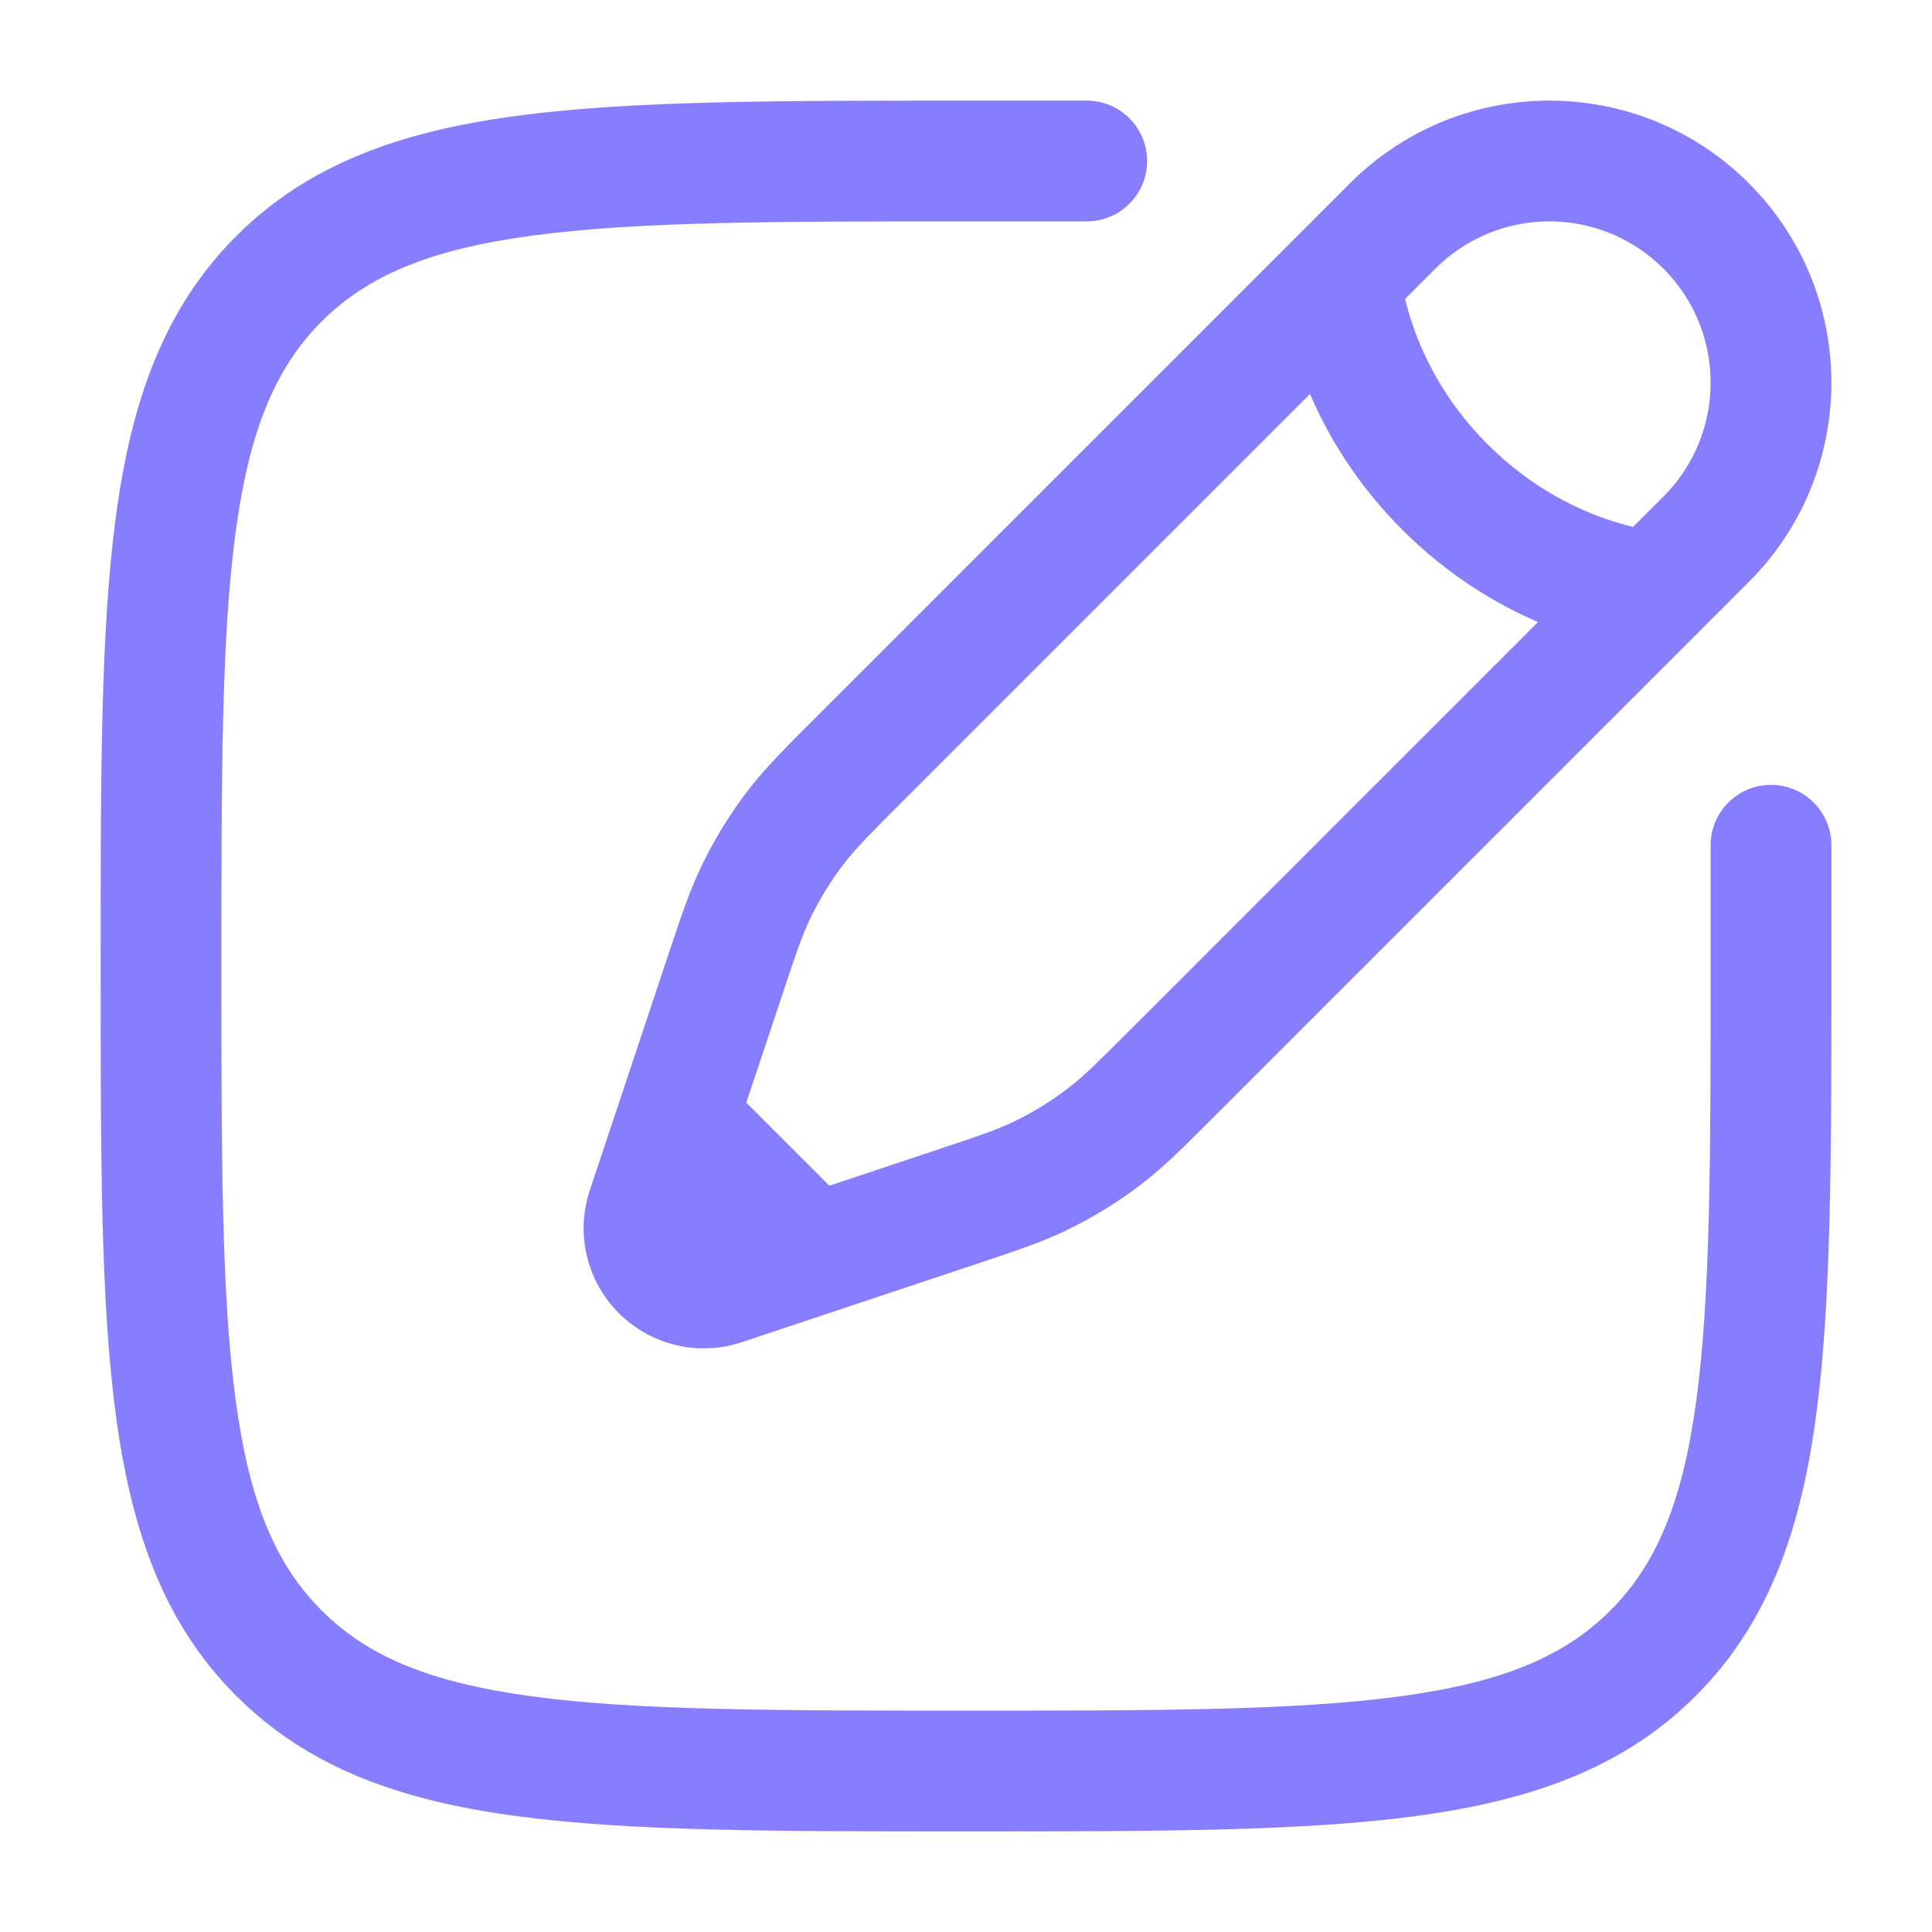
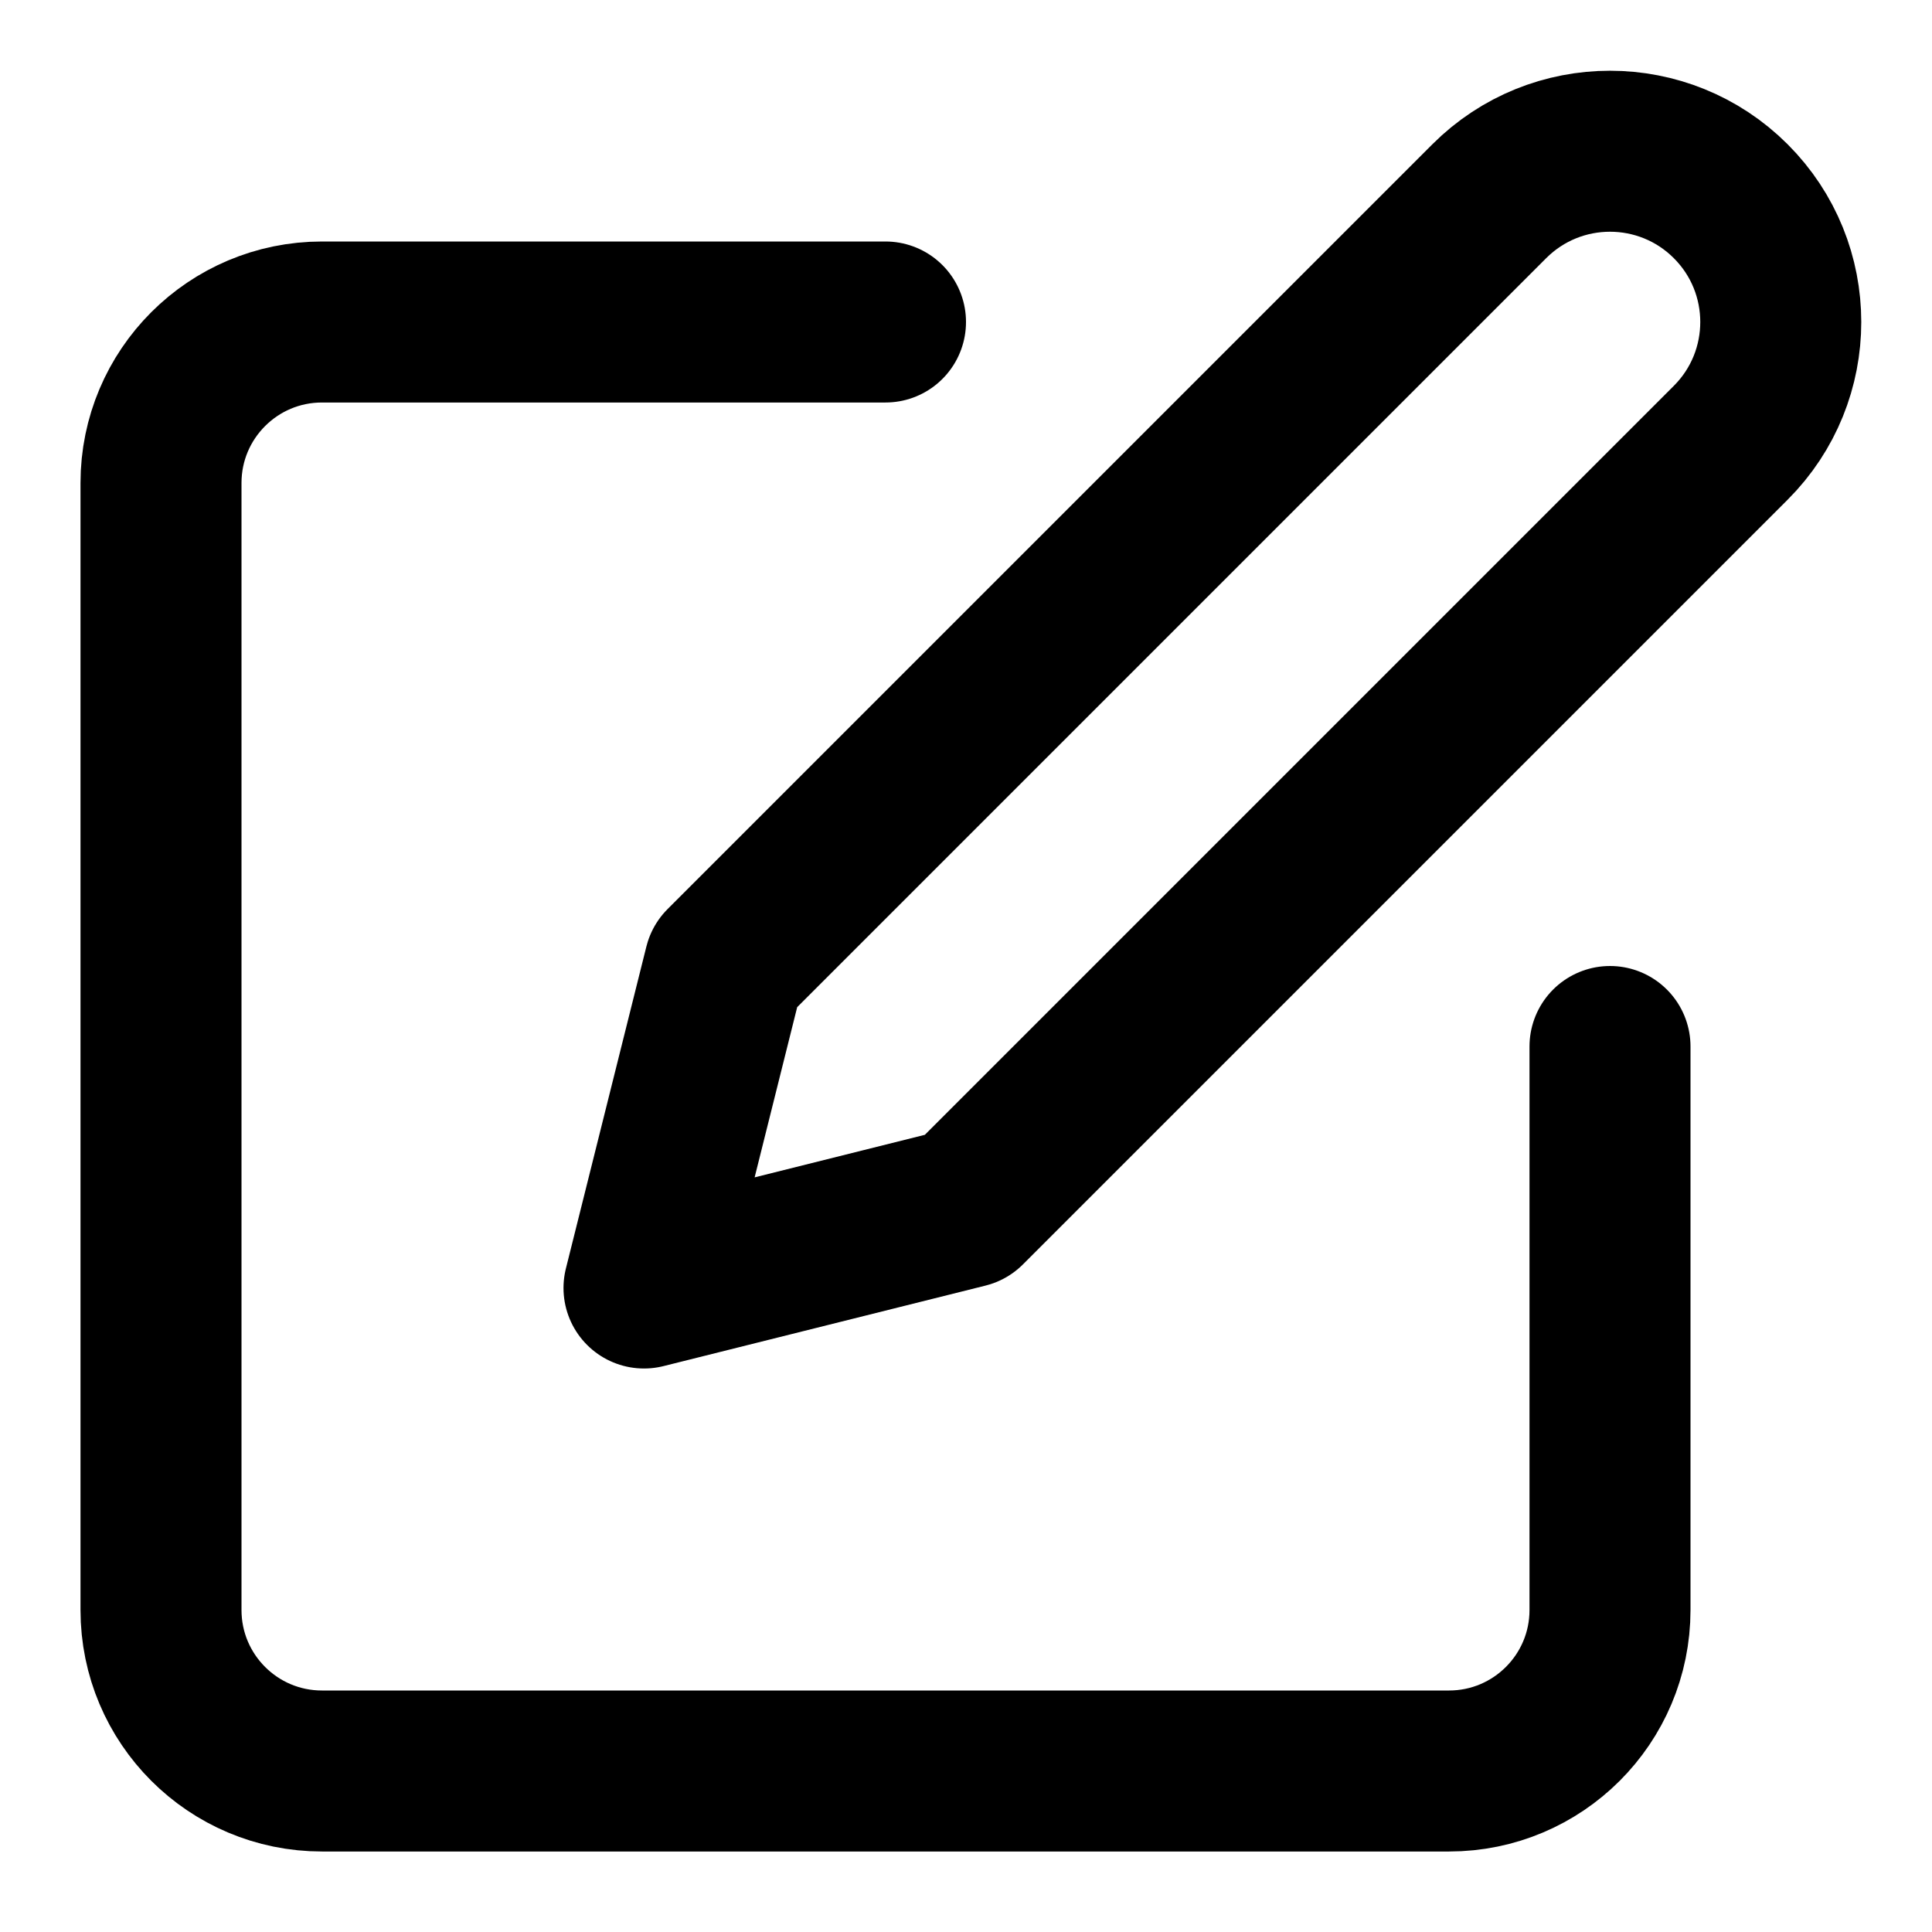
- <svg xmlns="http://www.w3.org/2000/svg" width="36" height="36" viewBox="0 0 36 36" fill="none">
-   <path fill-rule="evenodd" clip-rule="evenodd" d="M17.914 1.875H20.25C20.871 1.875 21.375 2.379 21.375 3C21.375 3.621 20.871 4.125 20.25 4.125H18C14.433 4.125 11.87 4.127 9.92 4.39C8.003 4.647 6.847 5.138 5.992 5.992C5.138 6.847 4.647 8.003 4.39 9.92C4.127 11.87 4.125 14.433 4.125 18C4.125 21.567 4.127 24.13 4.39 26.08C4.647 27.997 5.138 29.153 5.992 30.008C6.847 30.862 8.003 31.353 9.92 31.61C11.87 31.873 14.433 31.875 18 31.875C21.567 31.875 24.13 31.873 26.08 31.61C27.997 31.353 29.153 30.862 30.008 30.008C30.862 29.153 31.353 27.997 31.61 26.08C31.873 24.13 31.875 21.567 31.875 18V15.75C31.875 15.129 32.379 14.625 33 14.625C33.621 14.625 34.125 15.129 34.125 15.75V18.086C34.125 21.549 34.125 24.262 33.84 26.379C33.549 28.547 32.941 30.257 31.599 31.599C30.257 32.941 28.547 33.549 26.379 33.84C24.262 34.125 21.549 34.125 18.086 34.125H17.914C14.451 34.125 11.738 34.125 9.621 33.84C7.453 33.549 5.743 32.941 4.401 31.599C3.059 30.257 2.451 28.547 2.16 26.379C1.875 24.262 1.875 21.549 1.875 18.086V17.914C1.875 14.451 1.875 11.738 2.16 9.621C2.451 7.453 3.059 5.743 4.401 4.401C5.743 3.059 7.453 2.451 9.621 2.16C11.738 1.875 14.451 1.875 17.914 1.875ZM25.156 3.414C27.208 1.362 30.534 1.362 32.586 3.414C34.638 5.466 34.638 8.792 32.586 10.844L22.614 20.816C22.057 21.373 21.708 21.722 21.319 22.026C20.86 22.384 20.364 22.69 19.839 22.94C19.393 23.153 18.925 23.309 18.178 23.558L13.821 25.01C13.017 25.278 12.13 25.069 11.531 24.469C10.931 23.87 10.722 22.983 10.99 22.179L12.442 17.822C12.691 17.075 12.847 16.607 13.06 16.161C13.31 15.636 13.616 15.14 13.974 14.681C14.278 14.292 14.627 13.943 15.184 13.386L25.156 3.414ZM30.995 5.005C29.822 3.832 27.92 3.832 26.747 5.005L26.182 5.57C26.216 5.714 26.264 5.885 26.33 6.076C26.545 6.696 26.952 7.512 27.72 8.28C28.488 9.048 29.304 9.455 29.924 9.67C30.115 9.736 30.286 9.784 30.43 9.818L30.995 9.253C32.168 8.08 32.168 6.178 30.995 5.005ZM28.658 11.591C27.884 11.258 26.982 10.724 26.129 9.871C25.276 9.018 24.742 8.116 24.409 7.342L16.826 14.925C16.201 15.55 15.957 15.798 15.748 16.065C15.491 16.395 15.271 16.751 15.091 17.129C14.945 17.434 14.833 17.764 14.554 18.603L13.906 20.546L15.454 22.094L17.397 21.446C18.236 21.167 18.566 21.055 18.871 20.909C19.249 20.729 19.605 20.509 19.935 20.252C20.202 20.044 20.45 19.799 21.075 19.174L28.658 11.591Z" fill="#877EFF" />
+ <svg xmlns="http://www.w3.org/2000/svg" class="feather feather-edit" fill="none" height="24" stroke="currentColor" stroke-linecap="round" stroke-linejoin="round" stroke-width="2" viewBox="0 0 24 24" width="24">
+   <path d="M11 4H4a2 2 0 0 0-2 2v14a2 2 0 0 0 2 2h14a2 2 0 0 0 2-2v-7" />
+   <path d="M18.5 2.5a2.121 2.121 0 0 1 3 3L12 15l-4 1 1-4 9.5-9.5z" />
</svg>
